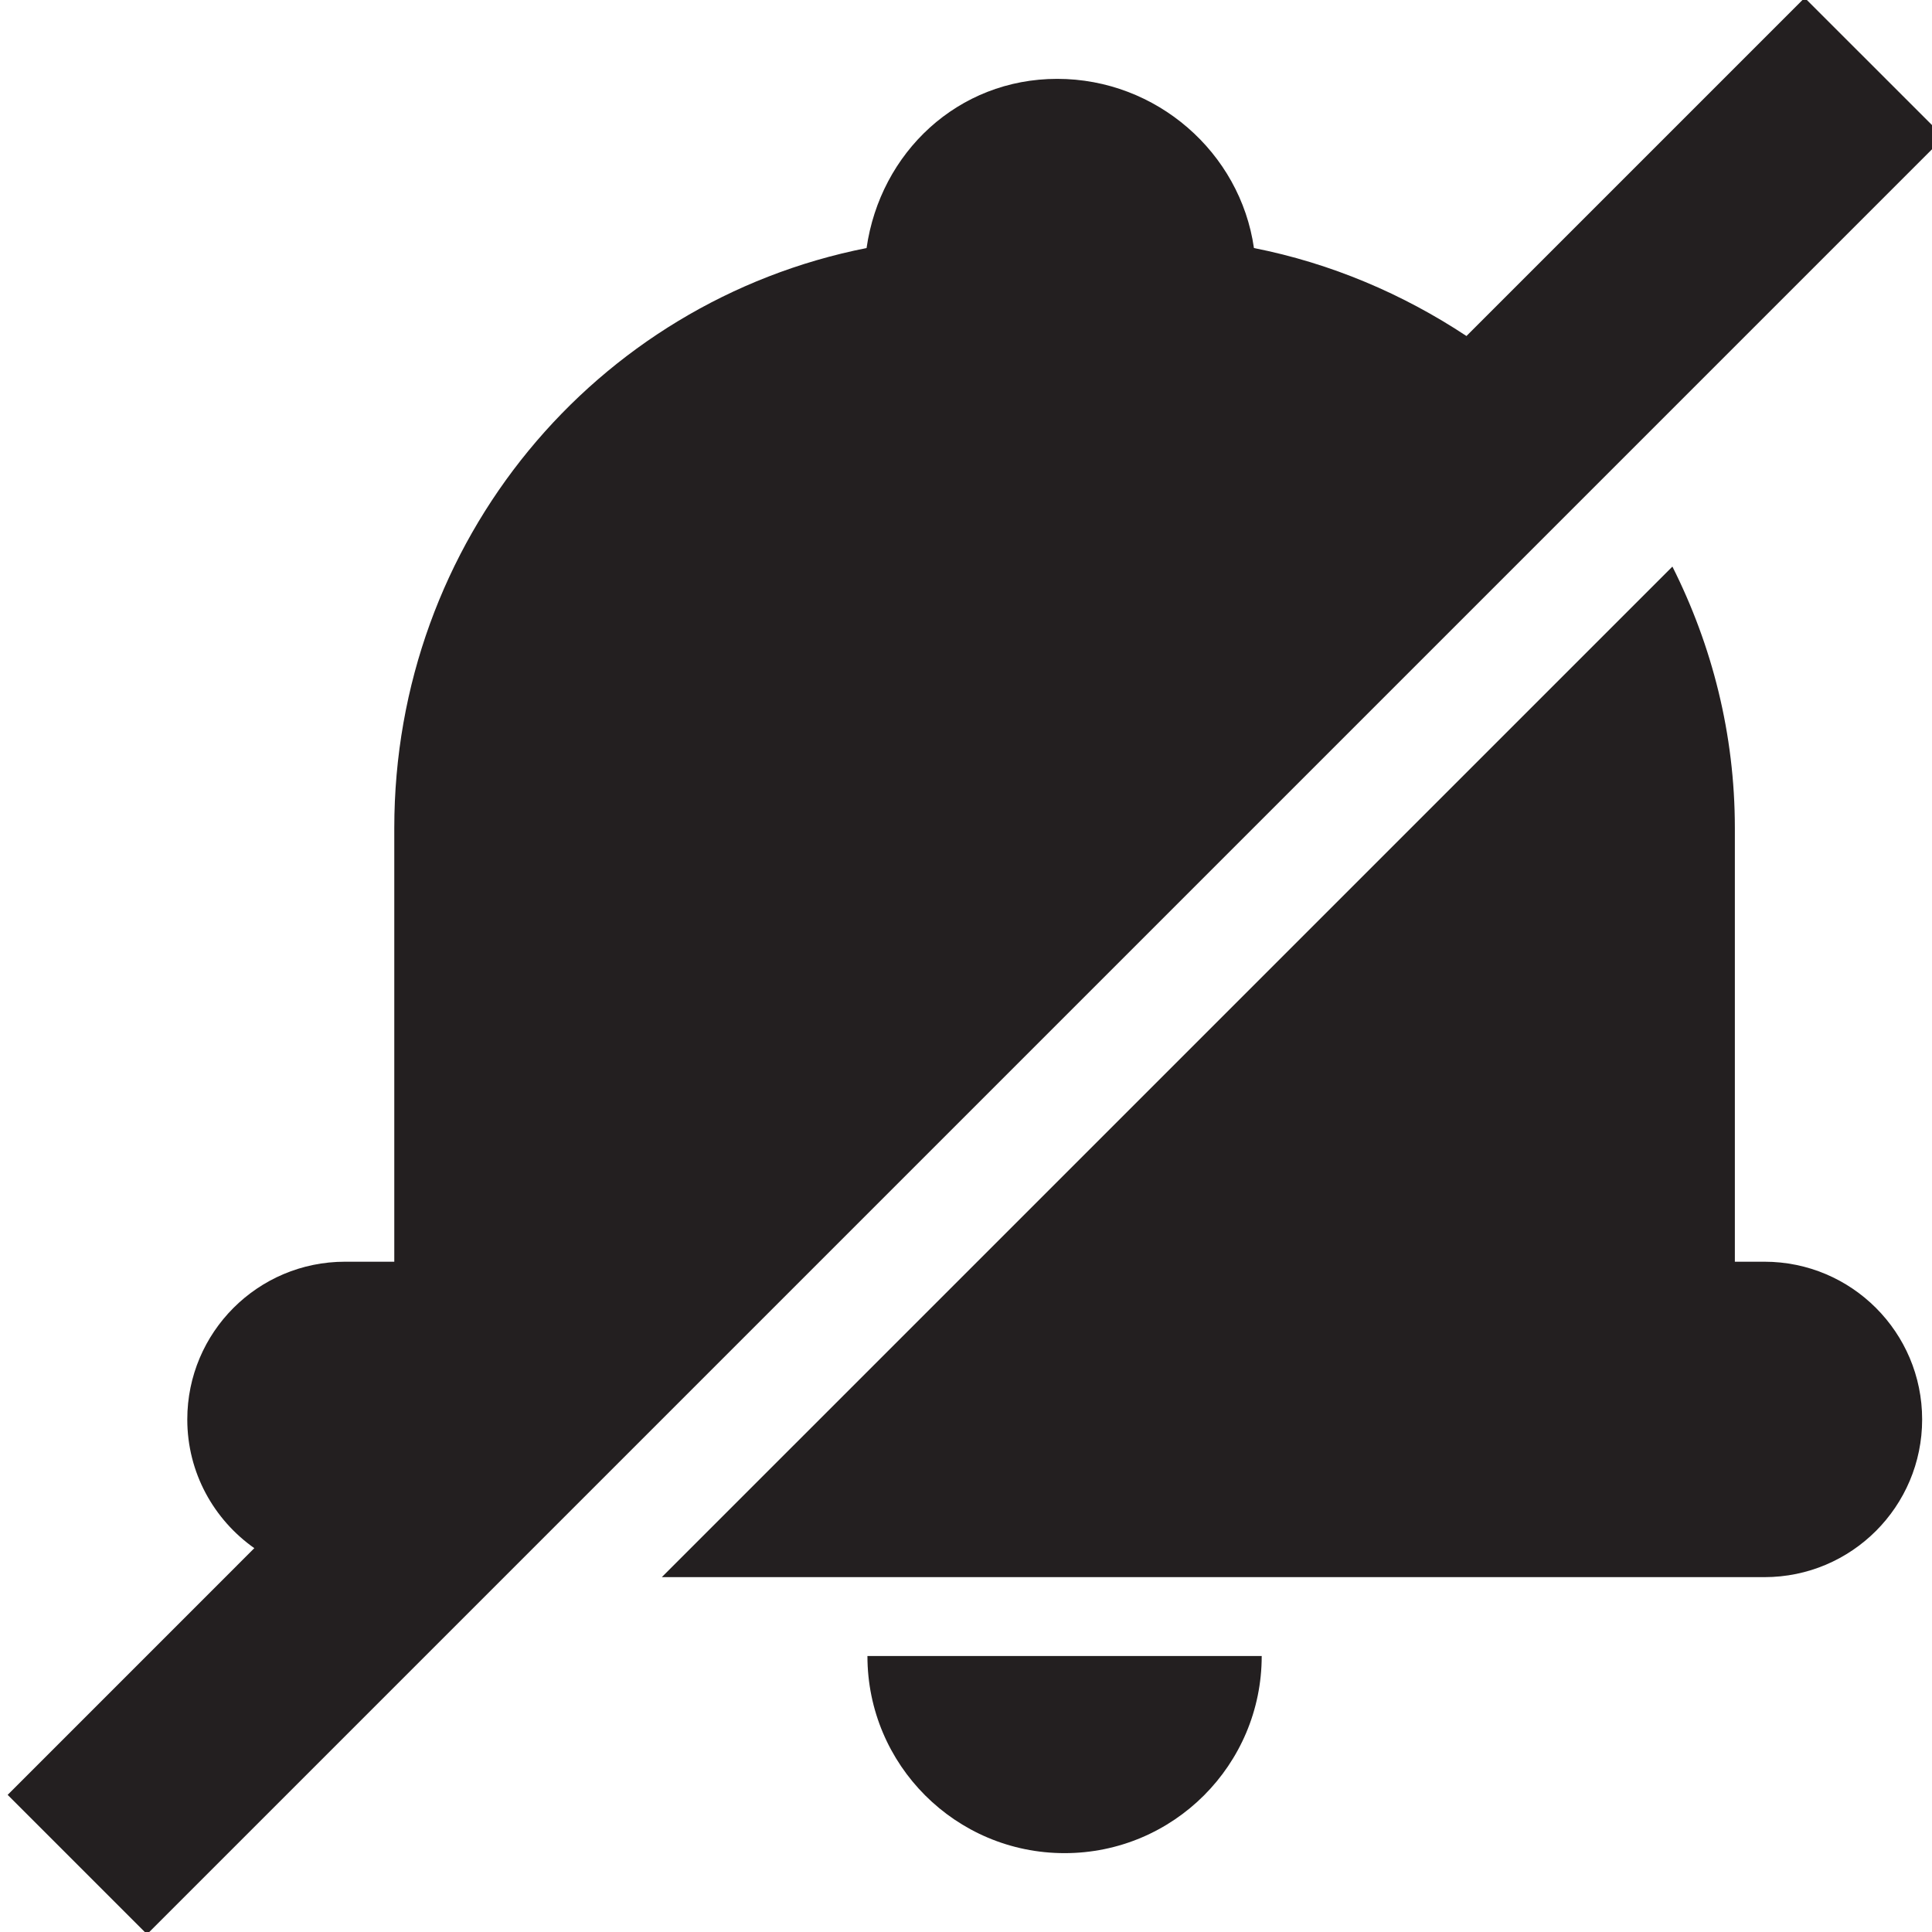
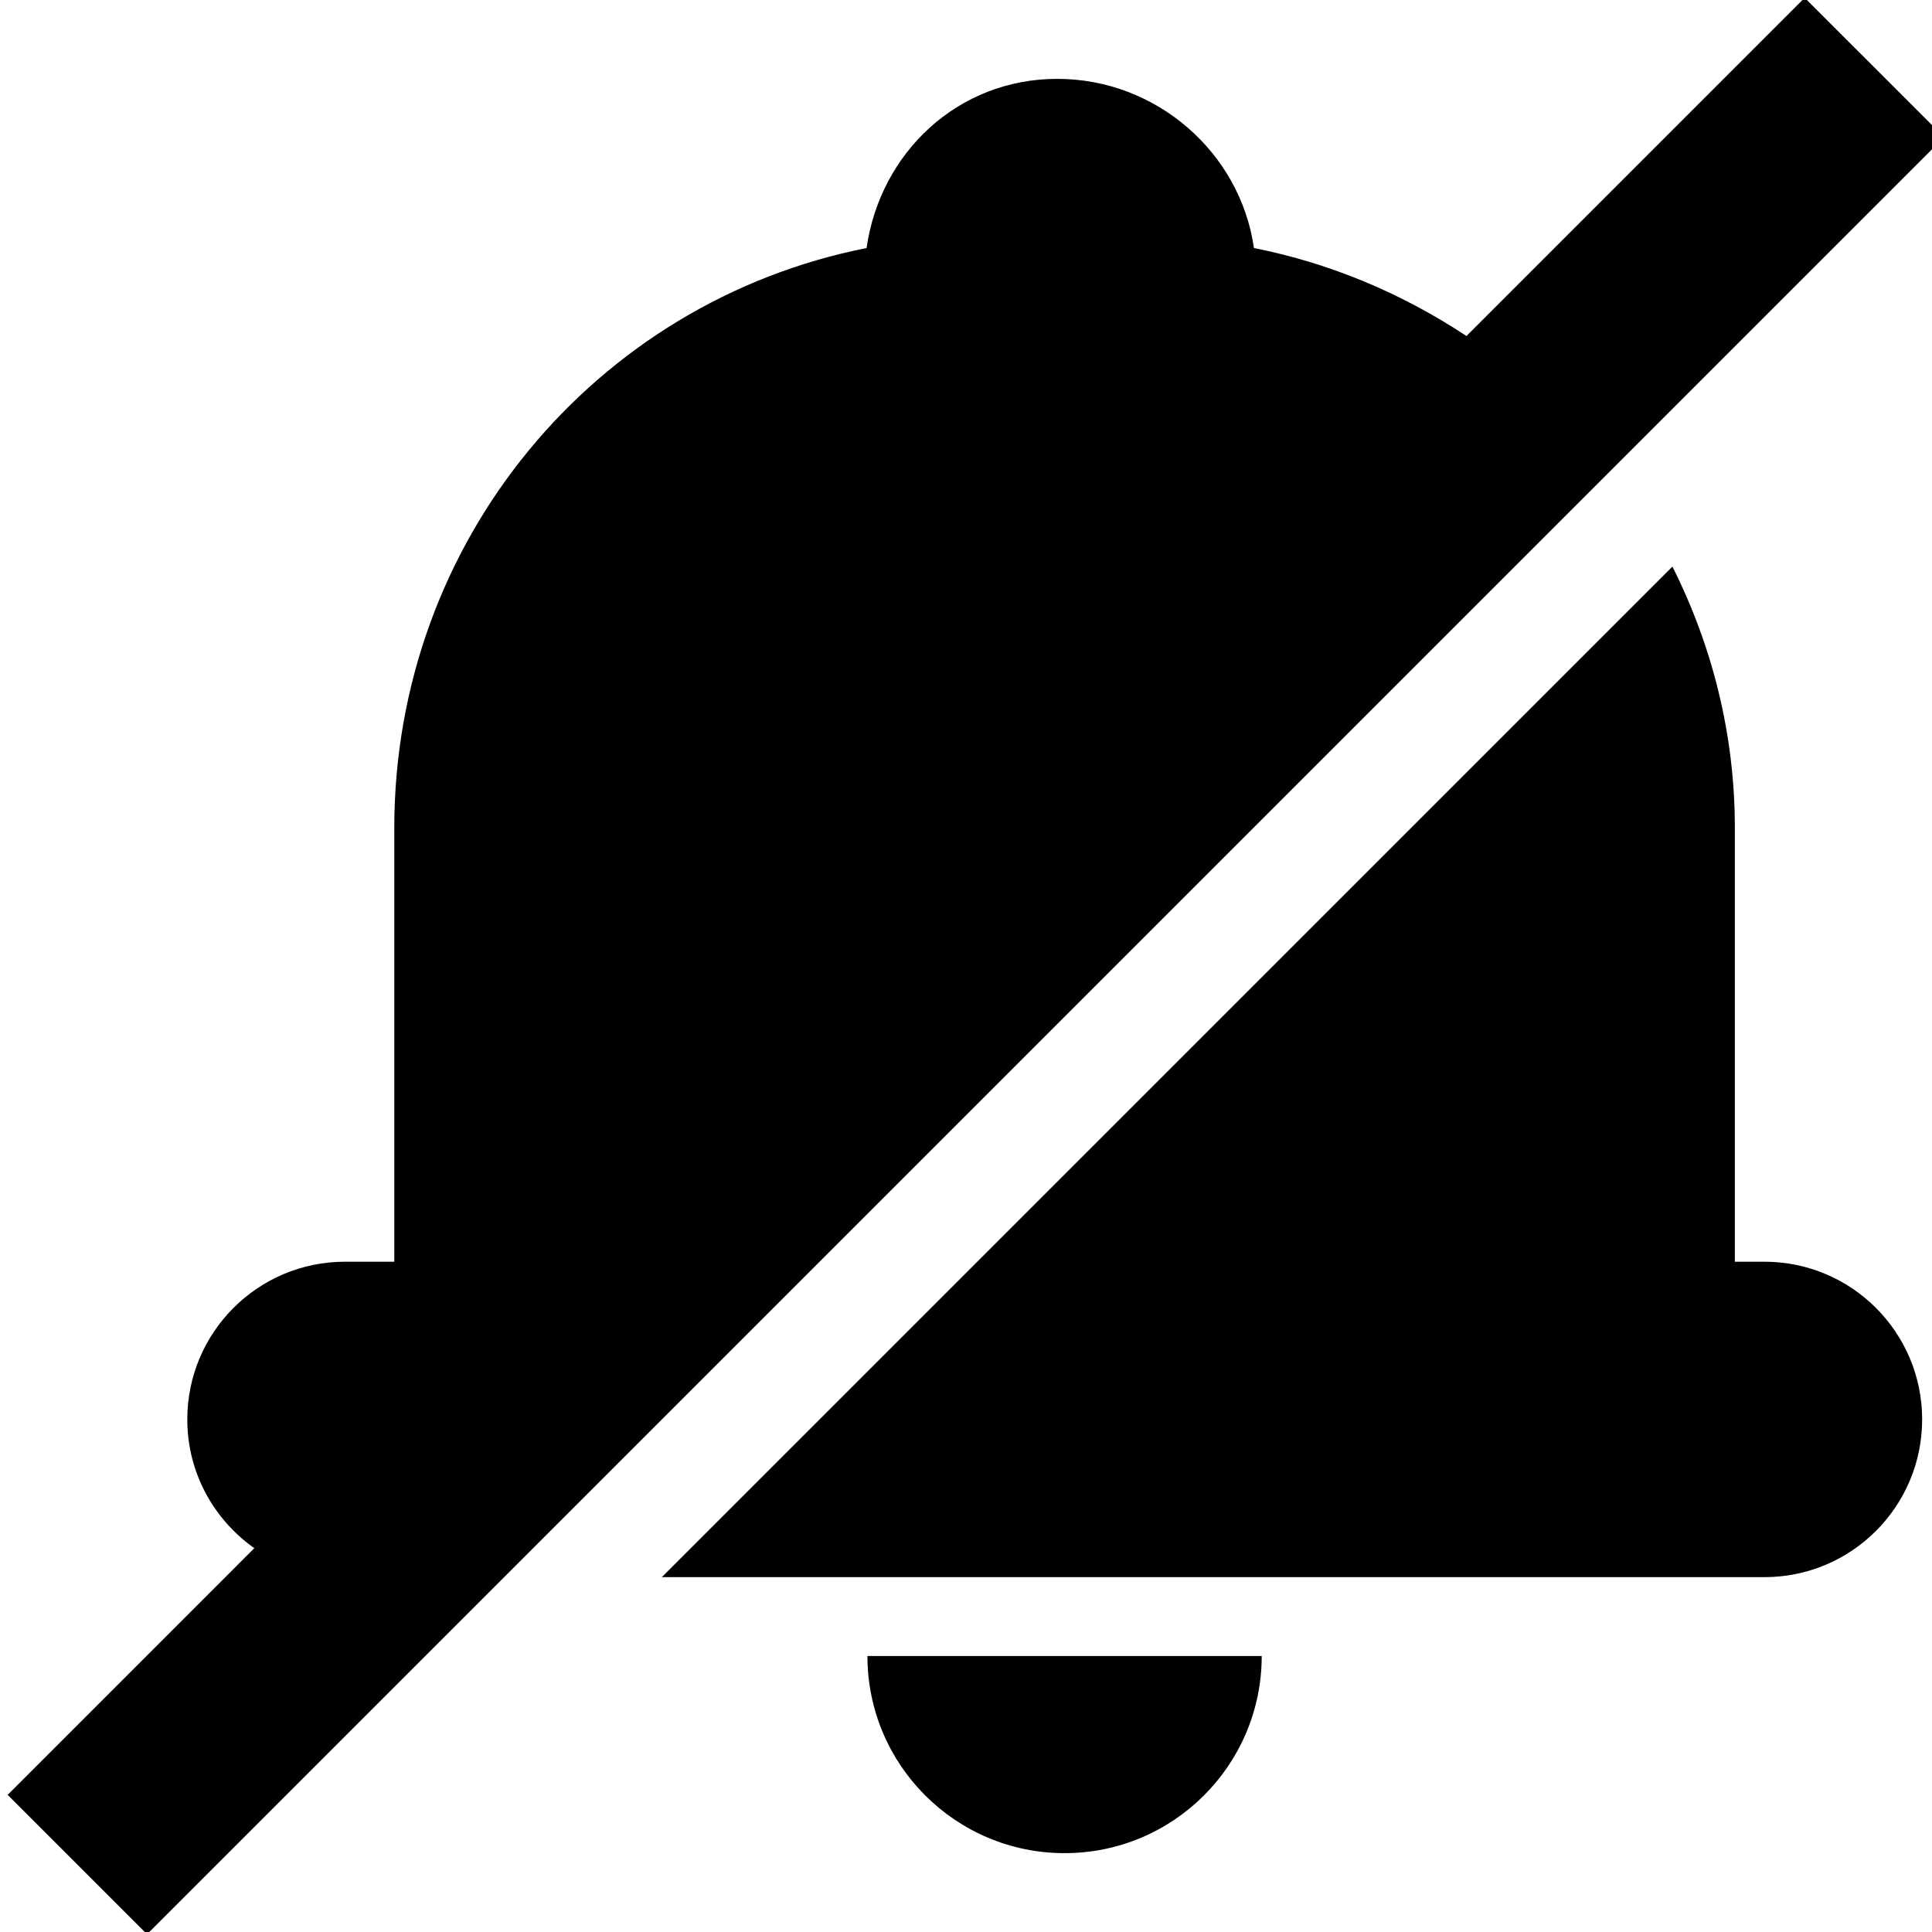
<svg xmlns="http://www.w3.org/2000/svg" enable-background="new 0 0 49 49" height="49px" id="Layer_1" version="1.1" viewBox="0 0 49 49" width="49px" xml:space="preserve">
  <g>
-     <path d="M44.75,32H44V21c0-2.383-0.578-4.63-1.584-6.63L16.785,40H44.75c2.209,0,4-1.791,4-4S46.959,32,44.75,32z" fill="#231F20" />
-     <path d="M45.771-0.056l-8.578,8.578c-1.615-1.068-3.436-1.845-5.39-2.231C31.456,3.868,29.33,2,26.813,2   c-2.518,0-4.487,1.868-4.835,4.291C15.096,7.653,10,13.719,10,21v11H8.75c-2.209,0-4,1.791-4,4c0,1.352,0.674,2.541,1.7,3.265   l-6.256,6.257l3.535,3.535L49.307,3.479L45.771-0.056z" fill="#231F20" />
-     <path d="M27,47c2.762,0,5-2.238,5-5H22C22,44.762,24.239,47,27,47z" fill="#231F20" />
+     <path d="M44.75,32H44V21c0-2.383-0.578-4.63-1.584-6.63L16.785,40H44.75c2.209,0,4-1.791,4-4S46.959,32,44.75,32z" fill="#000000" />
+     <path d="M45.771-0.056l-8.578,8.578c-1.615-1.068-3.436-1.845-5.39-2.231C31.456,3.868,29.33,2,26.813,2   c-2.518,0-4.487,1.868-4.835,4.291C15.096,7.653,10,13.719,10,21v11H8.75c-2.209,0-4,1.791-4,4c0,1.352,0.674,2.541,1.7,3.265   l-6.256,6.257l3.535,3.535L49.307,3.479L45.771-0.056z" fill="#000000" />
+     <path d="M27,47c2.762,0,5-2.238,5-5H22C22,44.762,24.239,47,27,47z" fill="#000000" />
  </g>
</svg>
